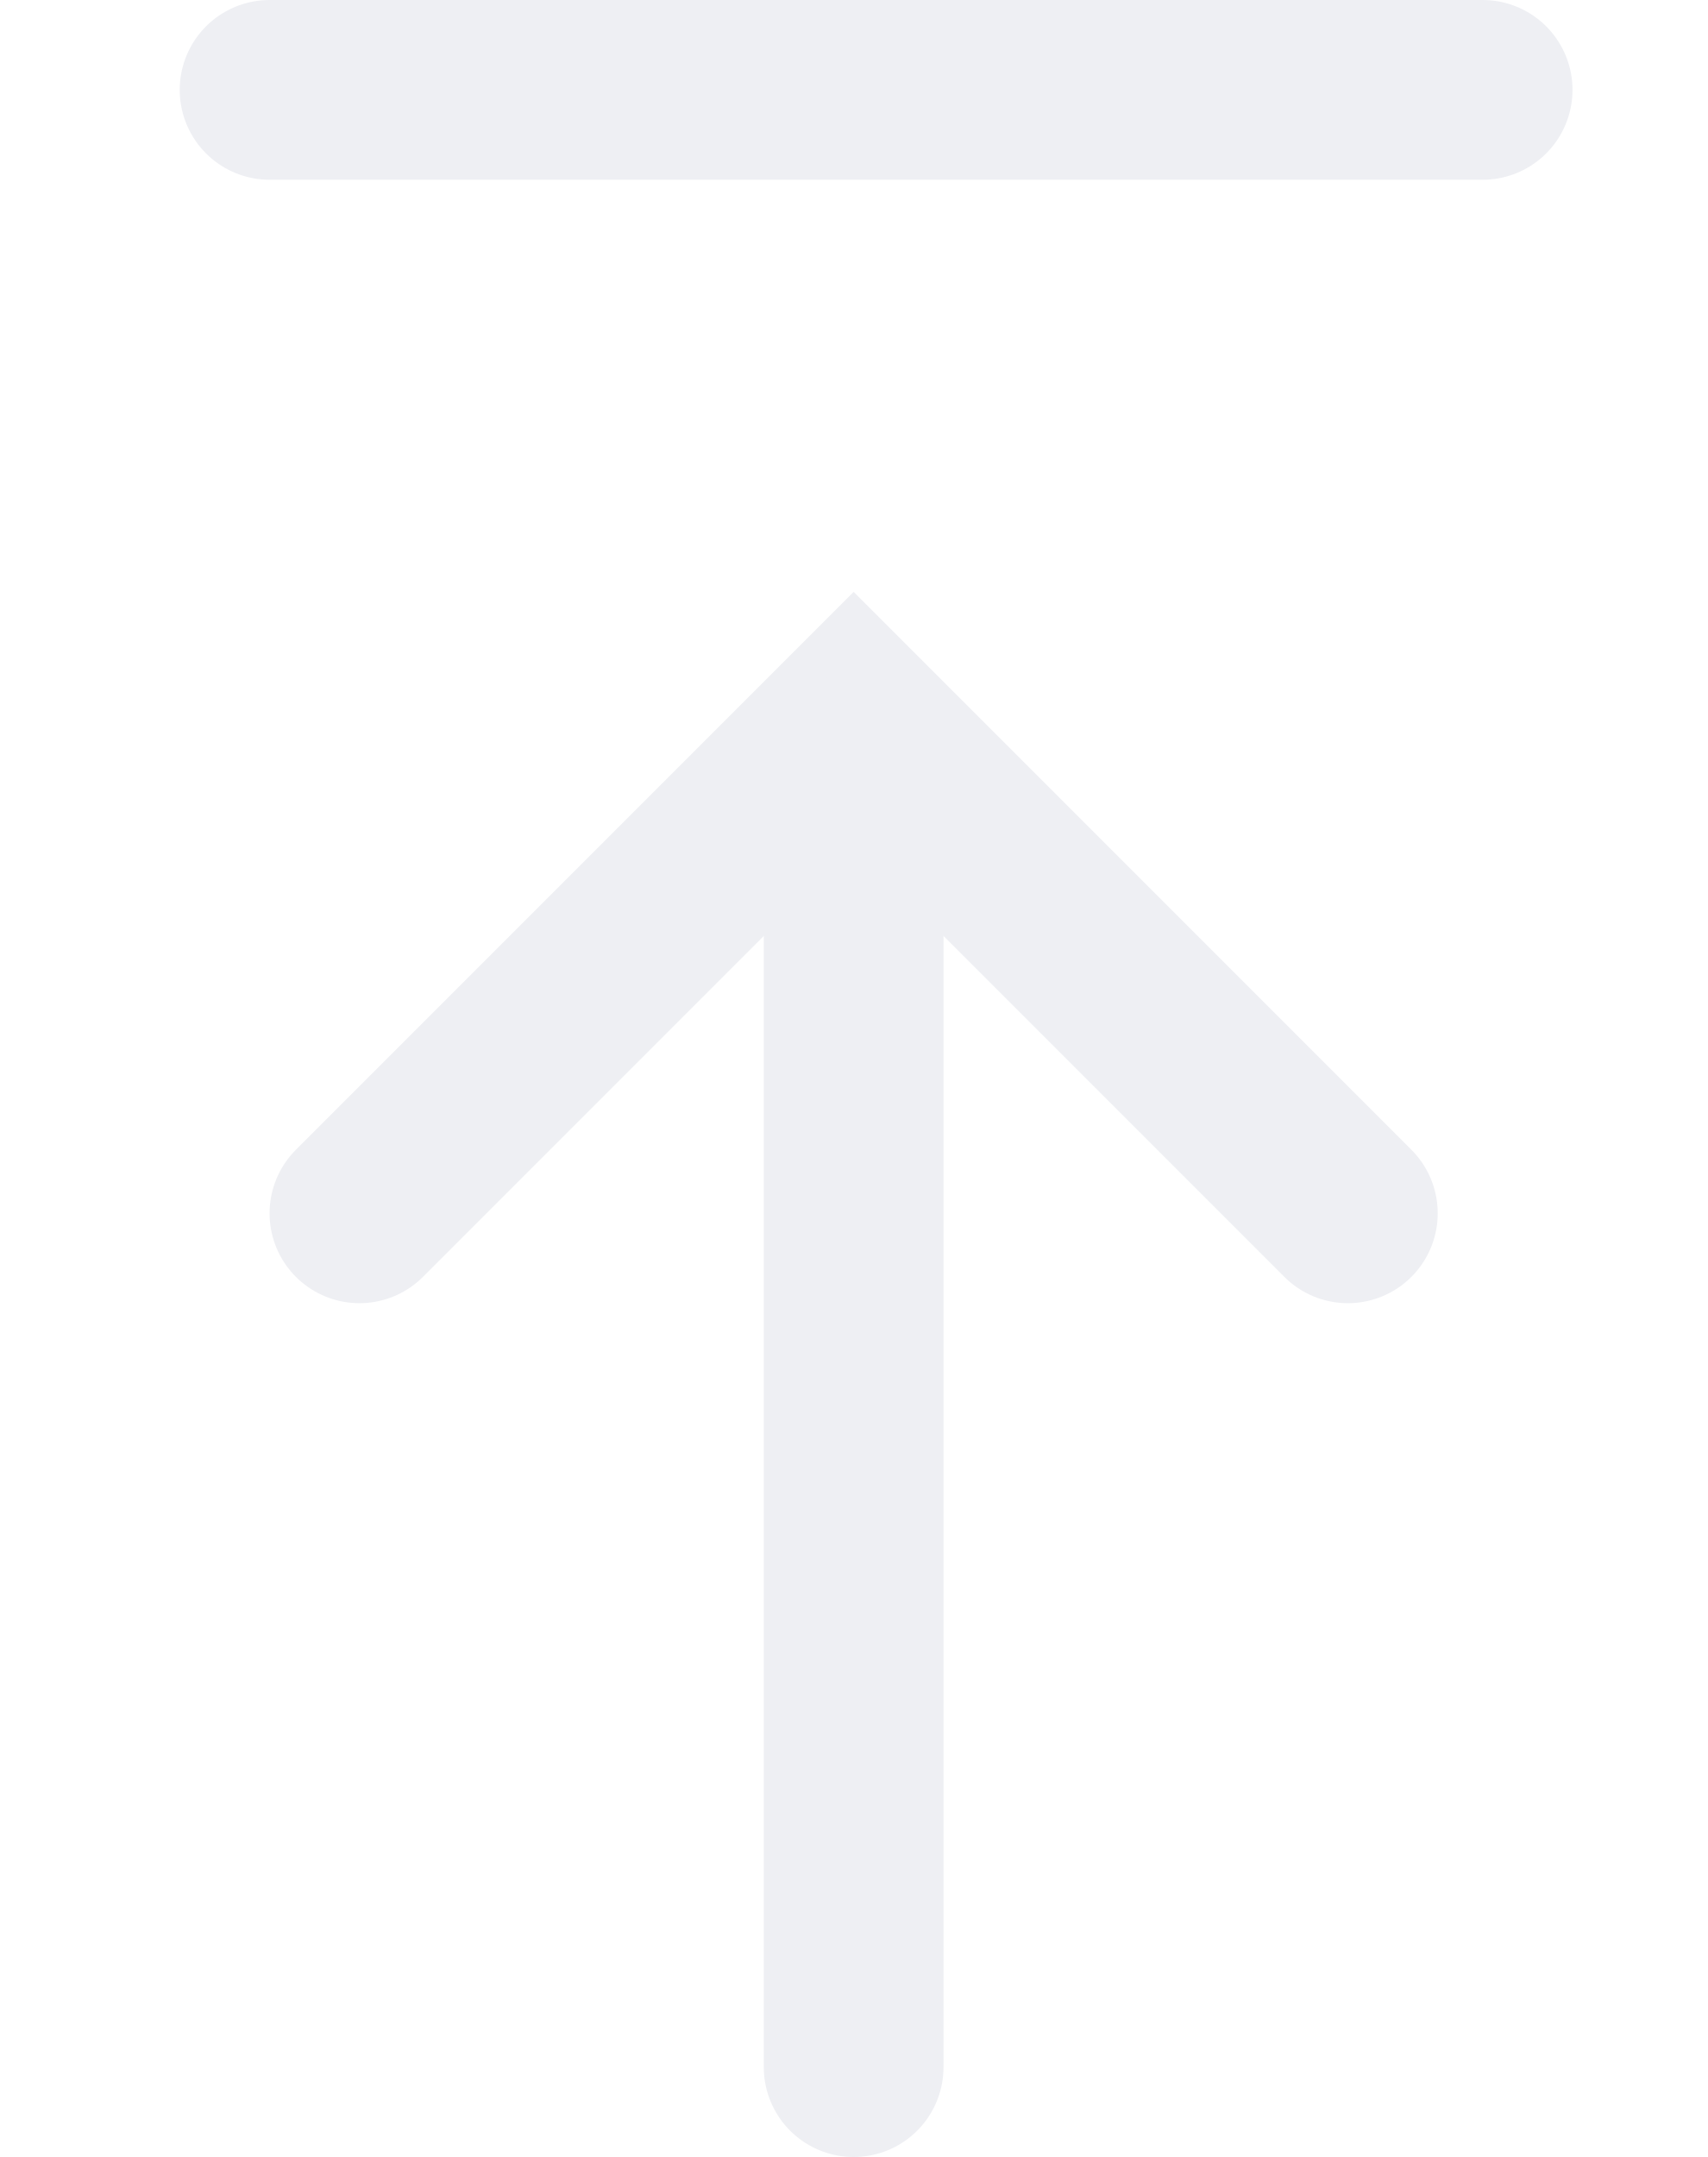
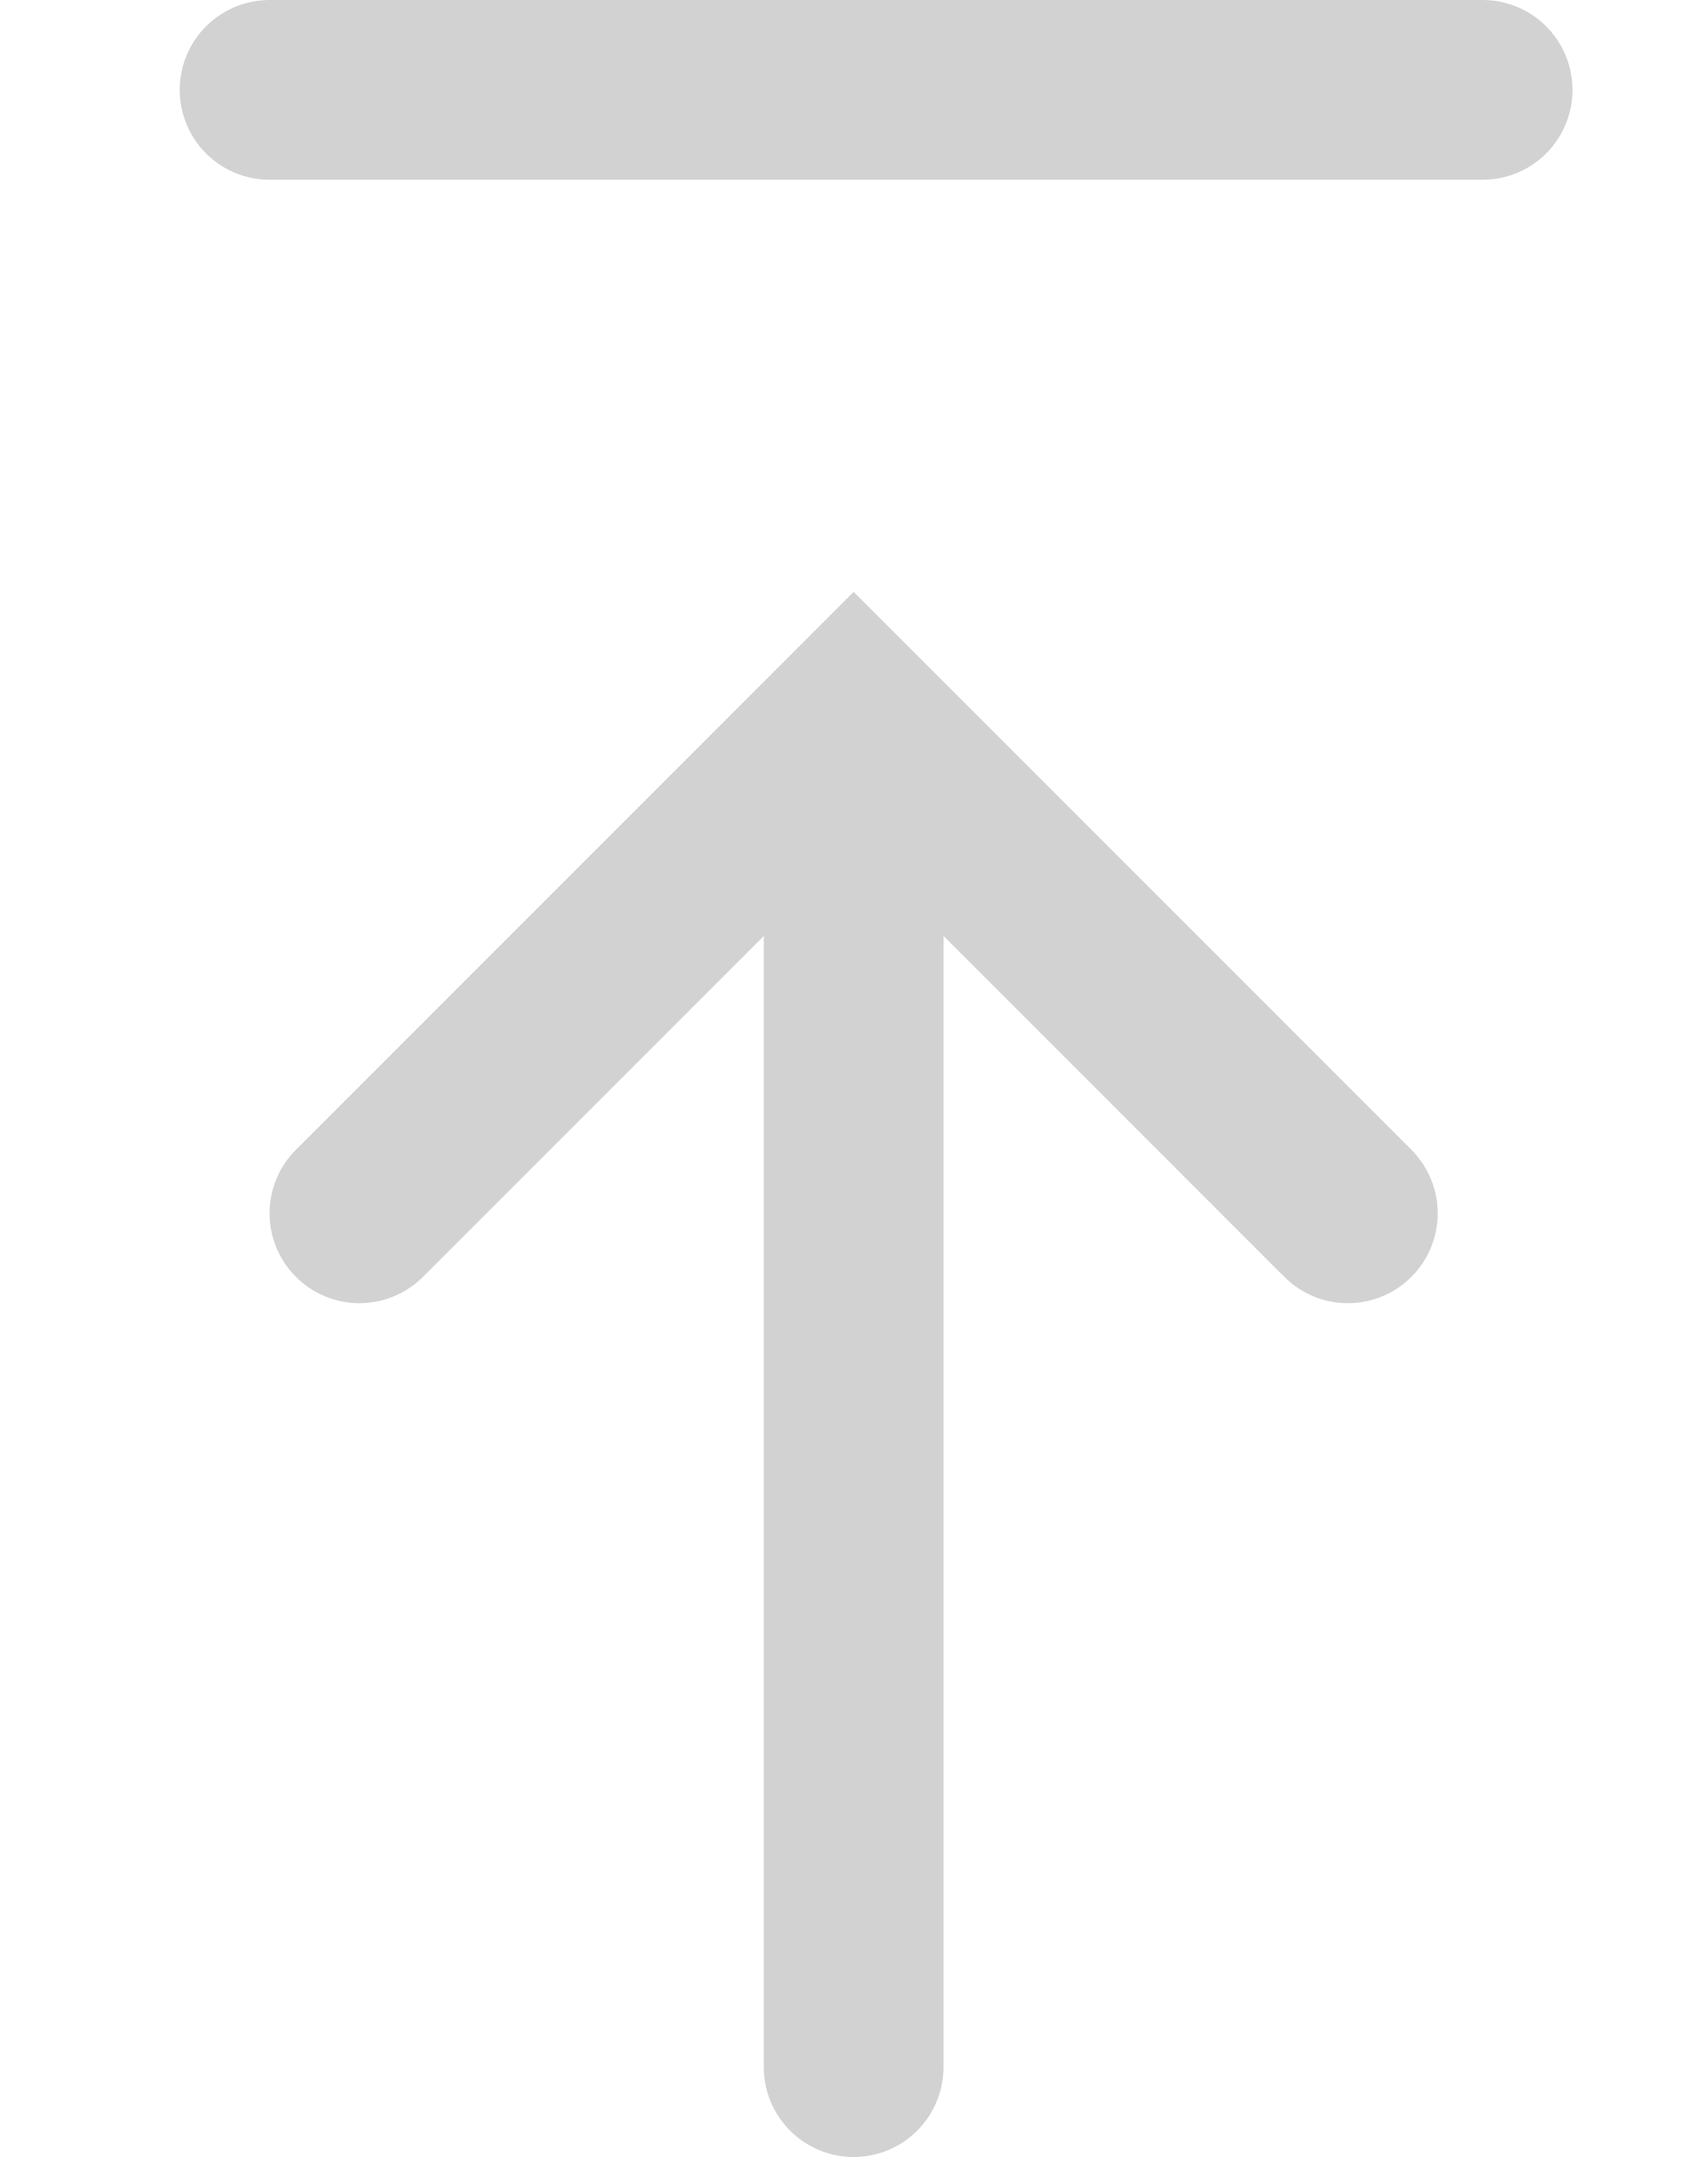
<svg xmlns="http://www.w3.org/2000/svg" width="19" height="24" viewBox="0 0 19 24" fill="none">
-   <path d="M4 13.5L9.5 8L15 13.5" stroke="#EEEFF3" stroke-width="2" stroke-linecap="round" />
-   <path d="M9.5 23V8.5" stroke="#EEEFF3" stroke-width="2" stroke-linecap="round" />
-   <path d="M3 1H16.5" stroke="#EEEFF3" stroke-width="2" stroke-linecap="round" />
+   <path d="M4 13.5L9.5 8L15 13.5" stroke="#D2D2D2" stroke-width="2" stroke-linecap="round" />
+   <path d="M9.5 23V8.5" stroke="#D2D2D2" stroke-width="2" stroke-linecap="round" />
+   <path d="M3 1H16.5" stroke="#D2D2D2" stroke-width="2" stroke-linecap="round" />
</svg>
